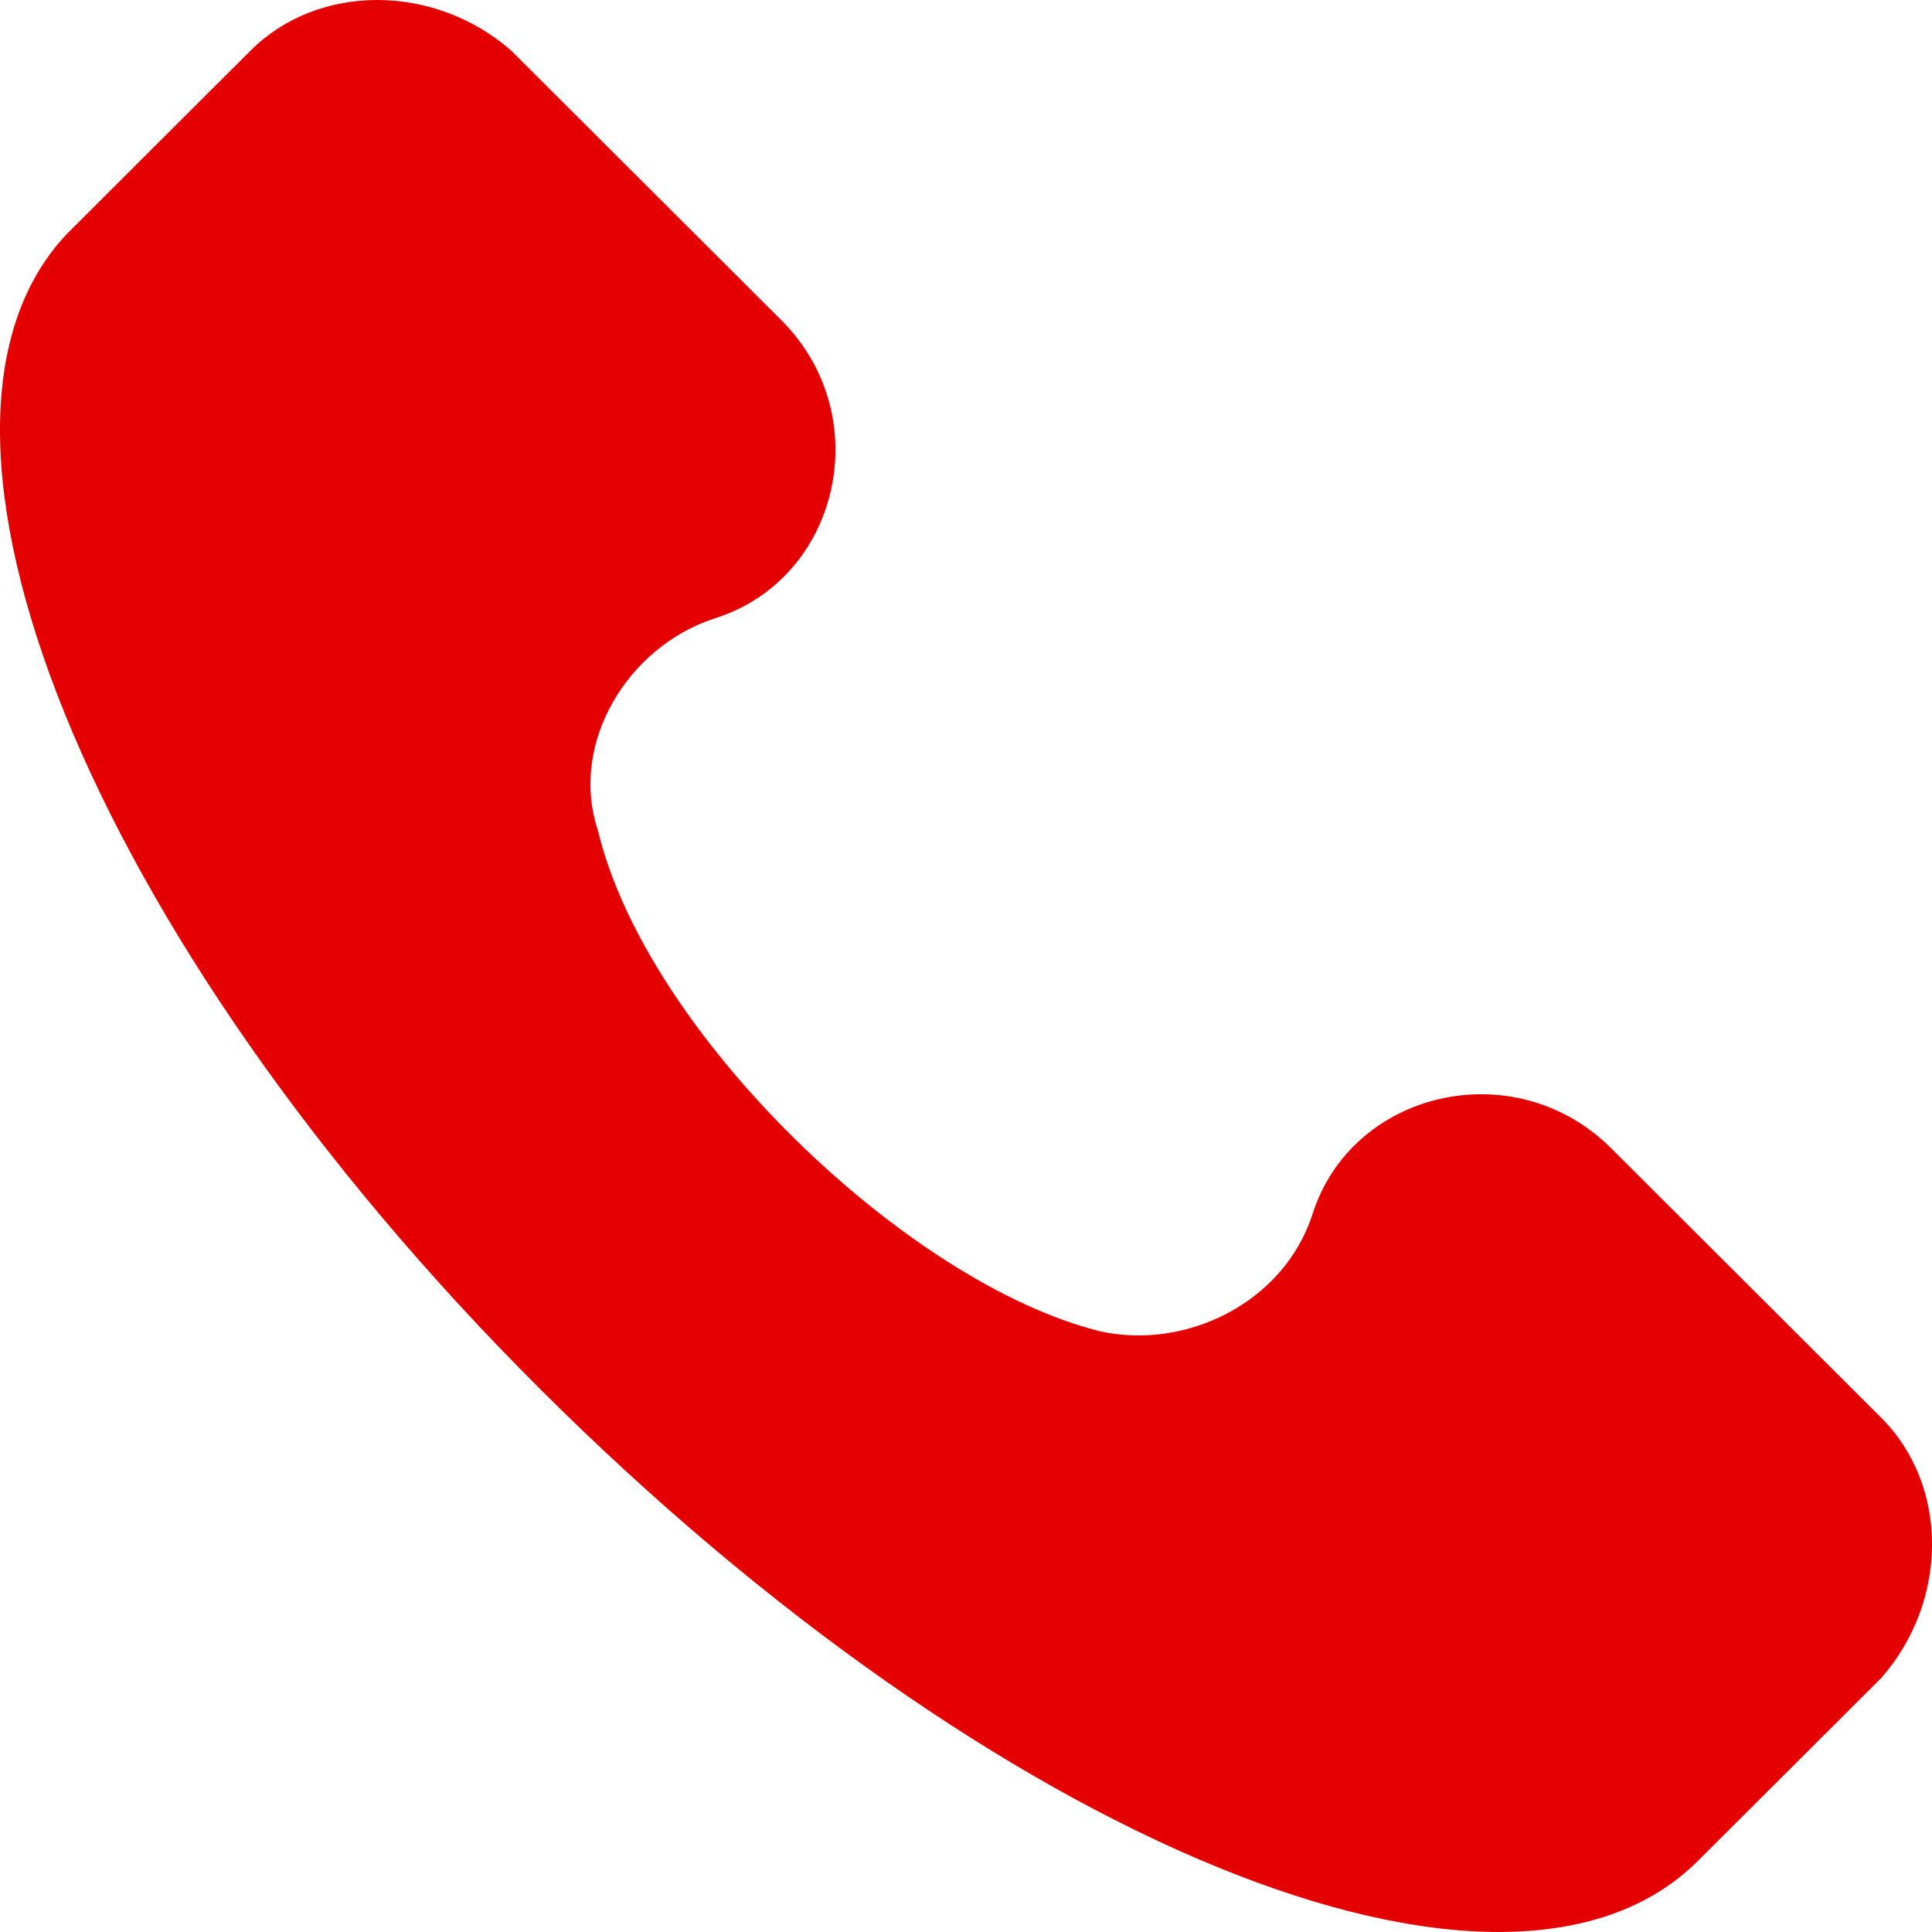
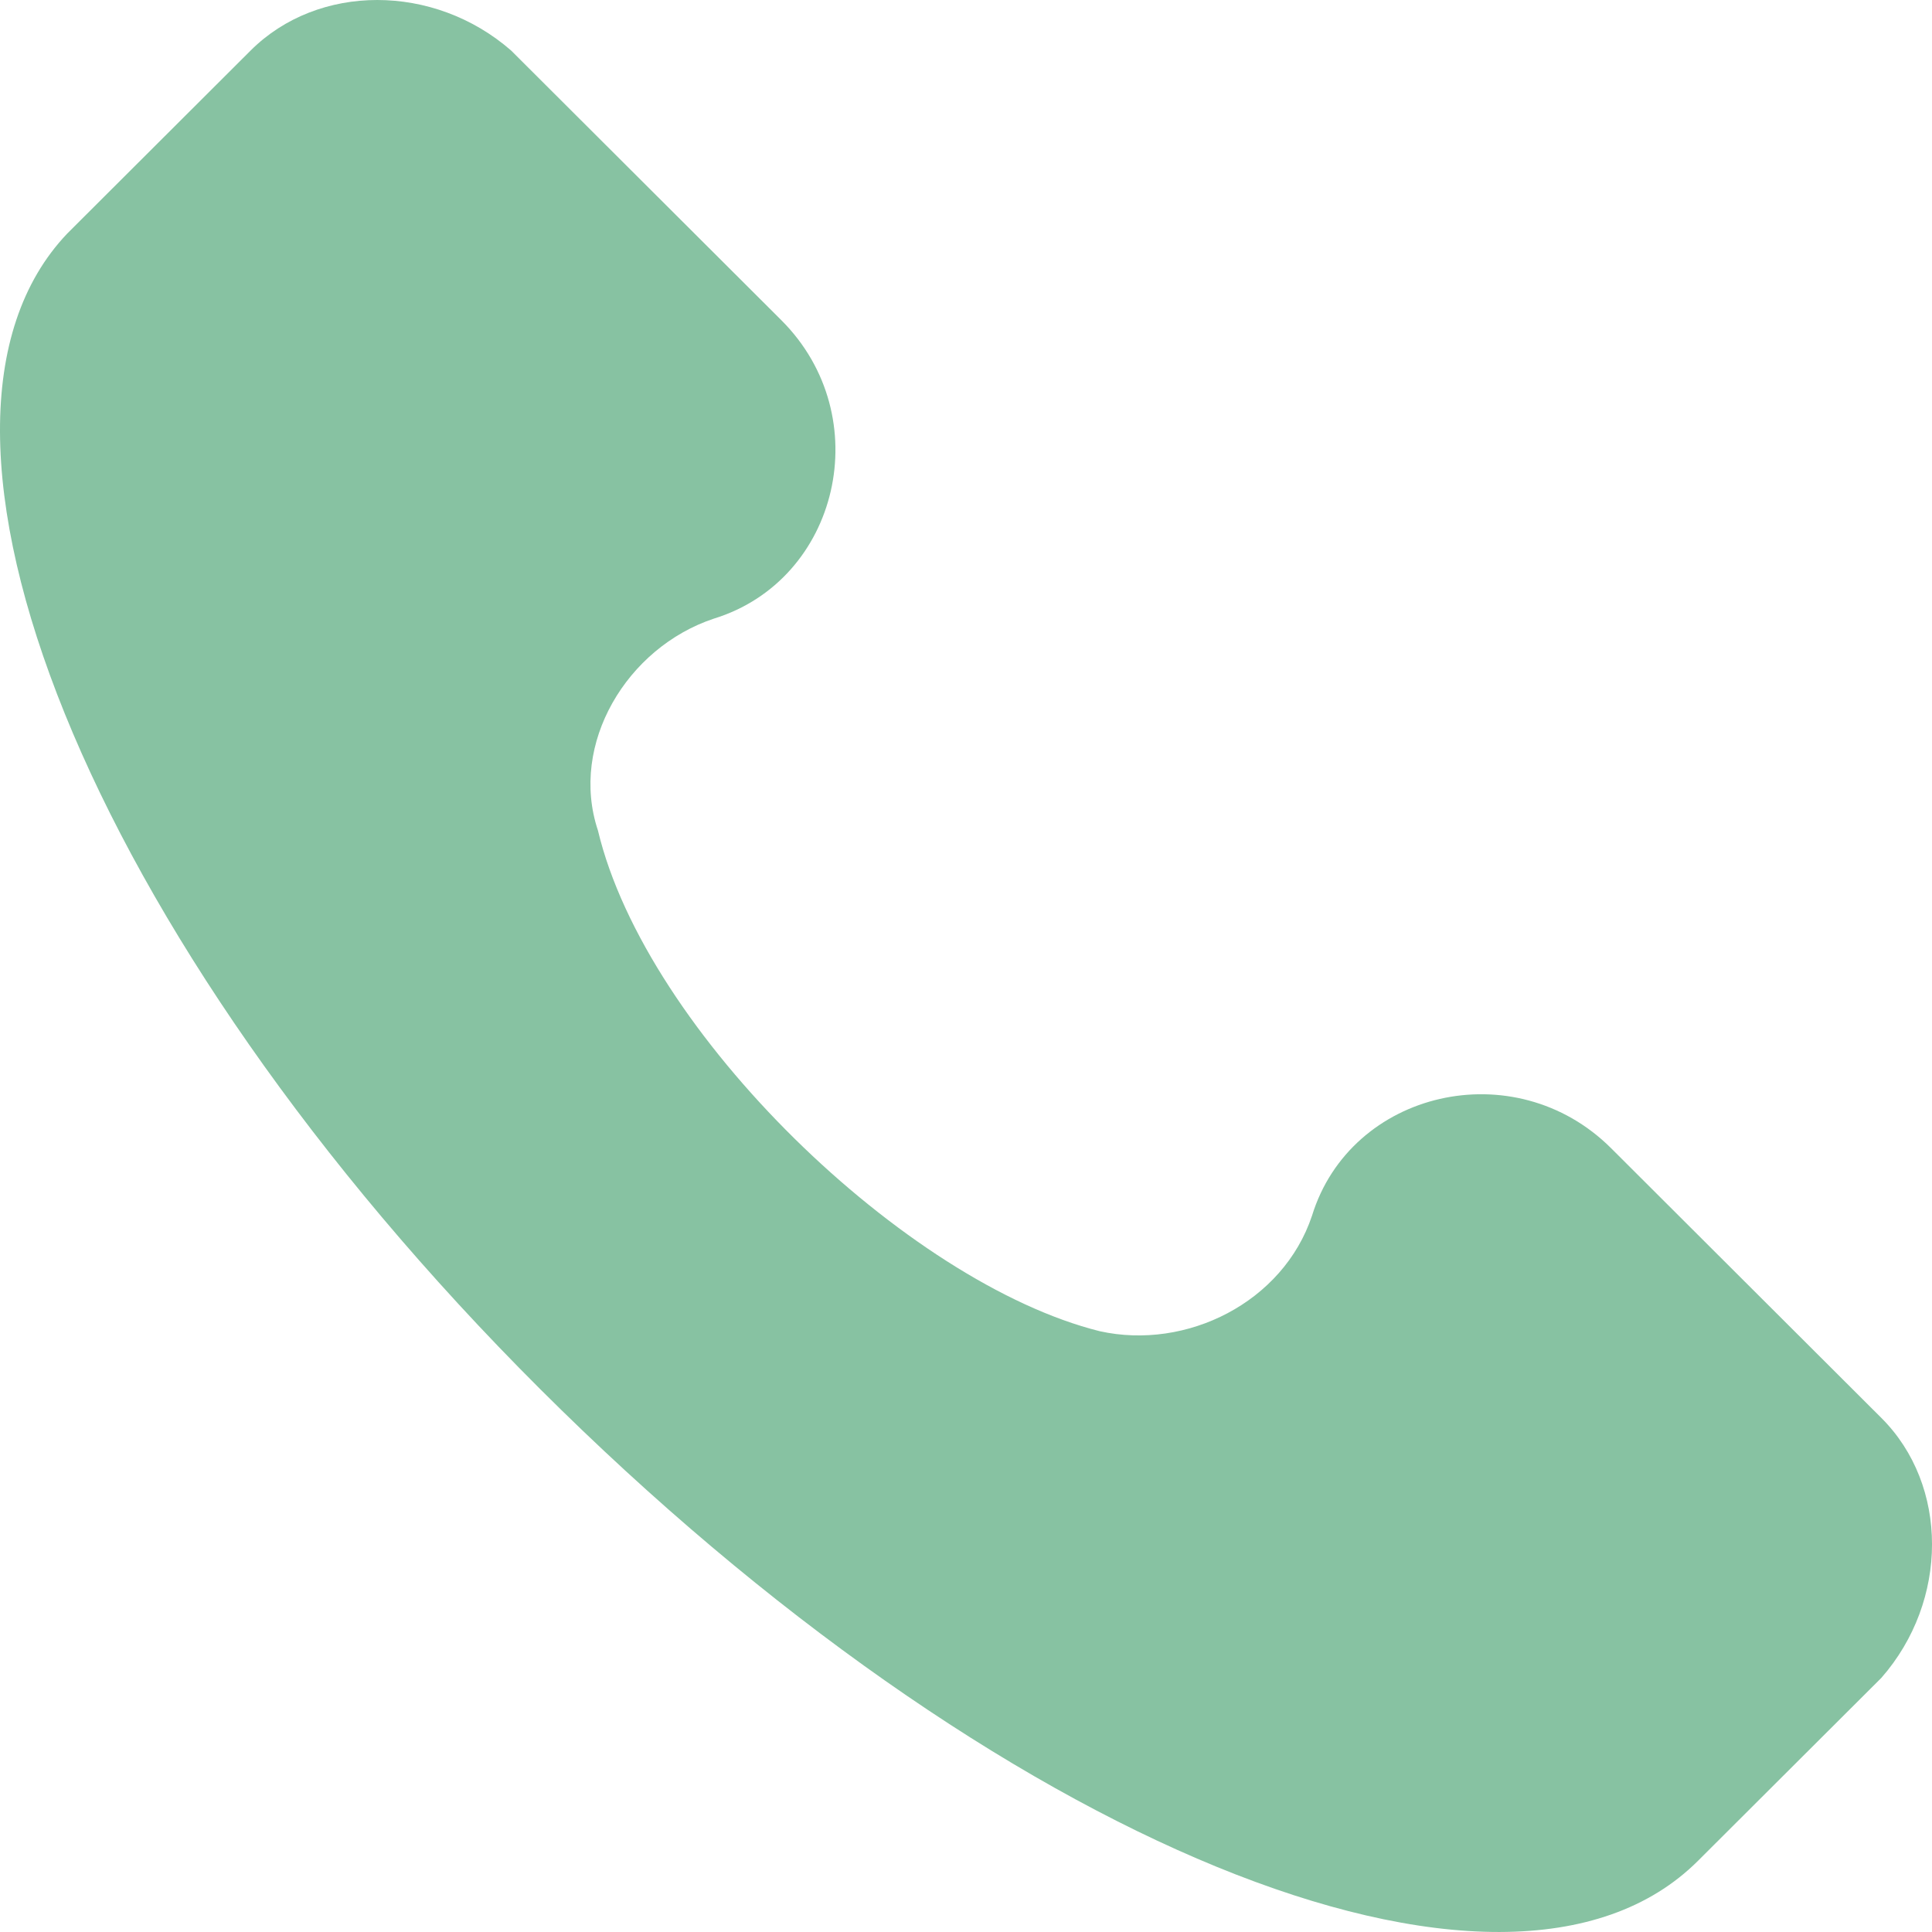
<svg xmlns="http://www.w3.org/2000/svg" width="32" height="32" viewBox="0 0 32 32" fill="none">
-   <path d="M31.161 23.485L26.686 19.019C25.087 17.424 22.37 18.062 21.731 20.136C21.252 21.571 19.654 22.368 18.215 22.049C15.019 21.252 10.703 17.105 9.904 13.756C9.425 12.32 10.384 10.726 11.822 10.247C13.9 9.609 14.539 6.898 12.941 5.303L8.466 0.837C7.187 -0.279 5.269 -0.279 4.151 0.837L1.114 3.868C-1.923 7.057 1.433 15.51 8.945 23.006C16.457 30.502 24.928 34.011 28.124 30.821L31.161 27.791C32.28 26.515 32.28 24.601 31.161 23.485Z" fill="#E40000" />
+   <path d="M31.161 23.485L26.686 19.019C25.087 17.424 22.37 18.062 21.731 20.136C21.252 21.571 19.654 22.368 18.215 22.049C15.019 21.252 10.703 17.105 9.904 13.756C9.425 12.32 10.384 10.726 11.822 10.247C13.9 9.609 14.539 6.898 12.941 5.303L8.466 0.837C7.187 -0.279 5.269 -0.279 4.151 0.837L1.114 3.868C-1.923 7.057 1.433 15.51 8.945 23.006C16.457 30.502 24.928 34.011 28.124 30.821L31.161 27.791C32.28 26.515 32.28 24.601 31.161 23.485Z" fill="#87C2A2" />
</svg>
